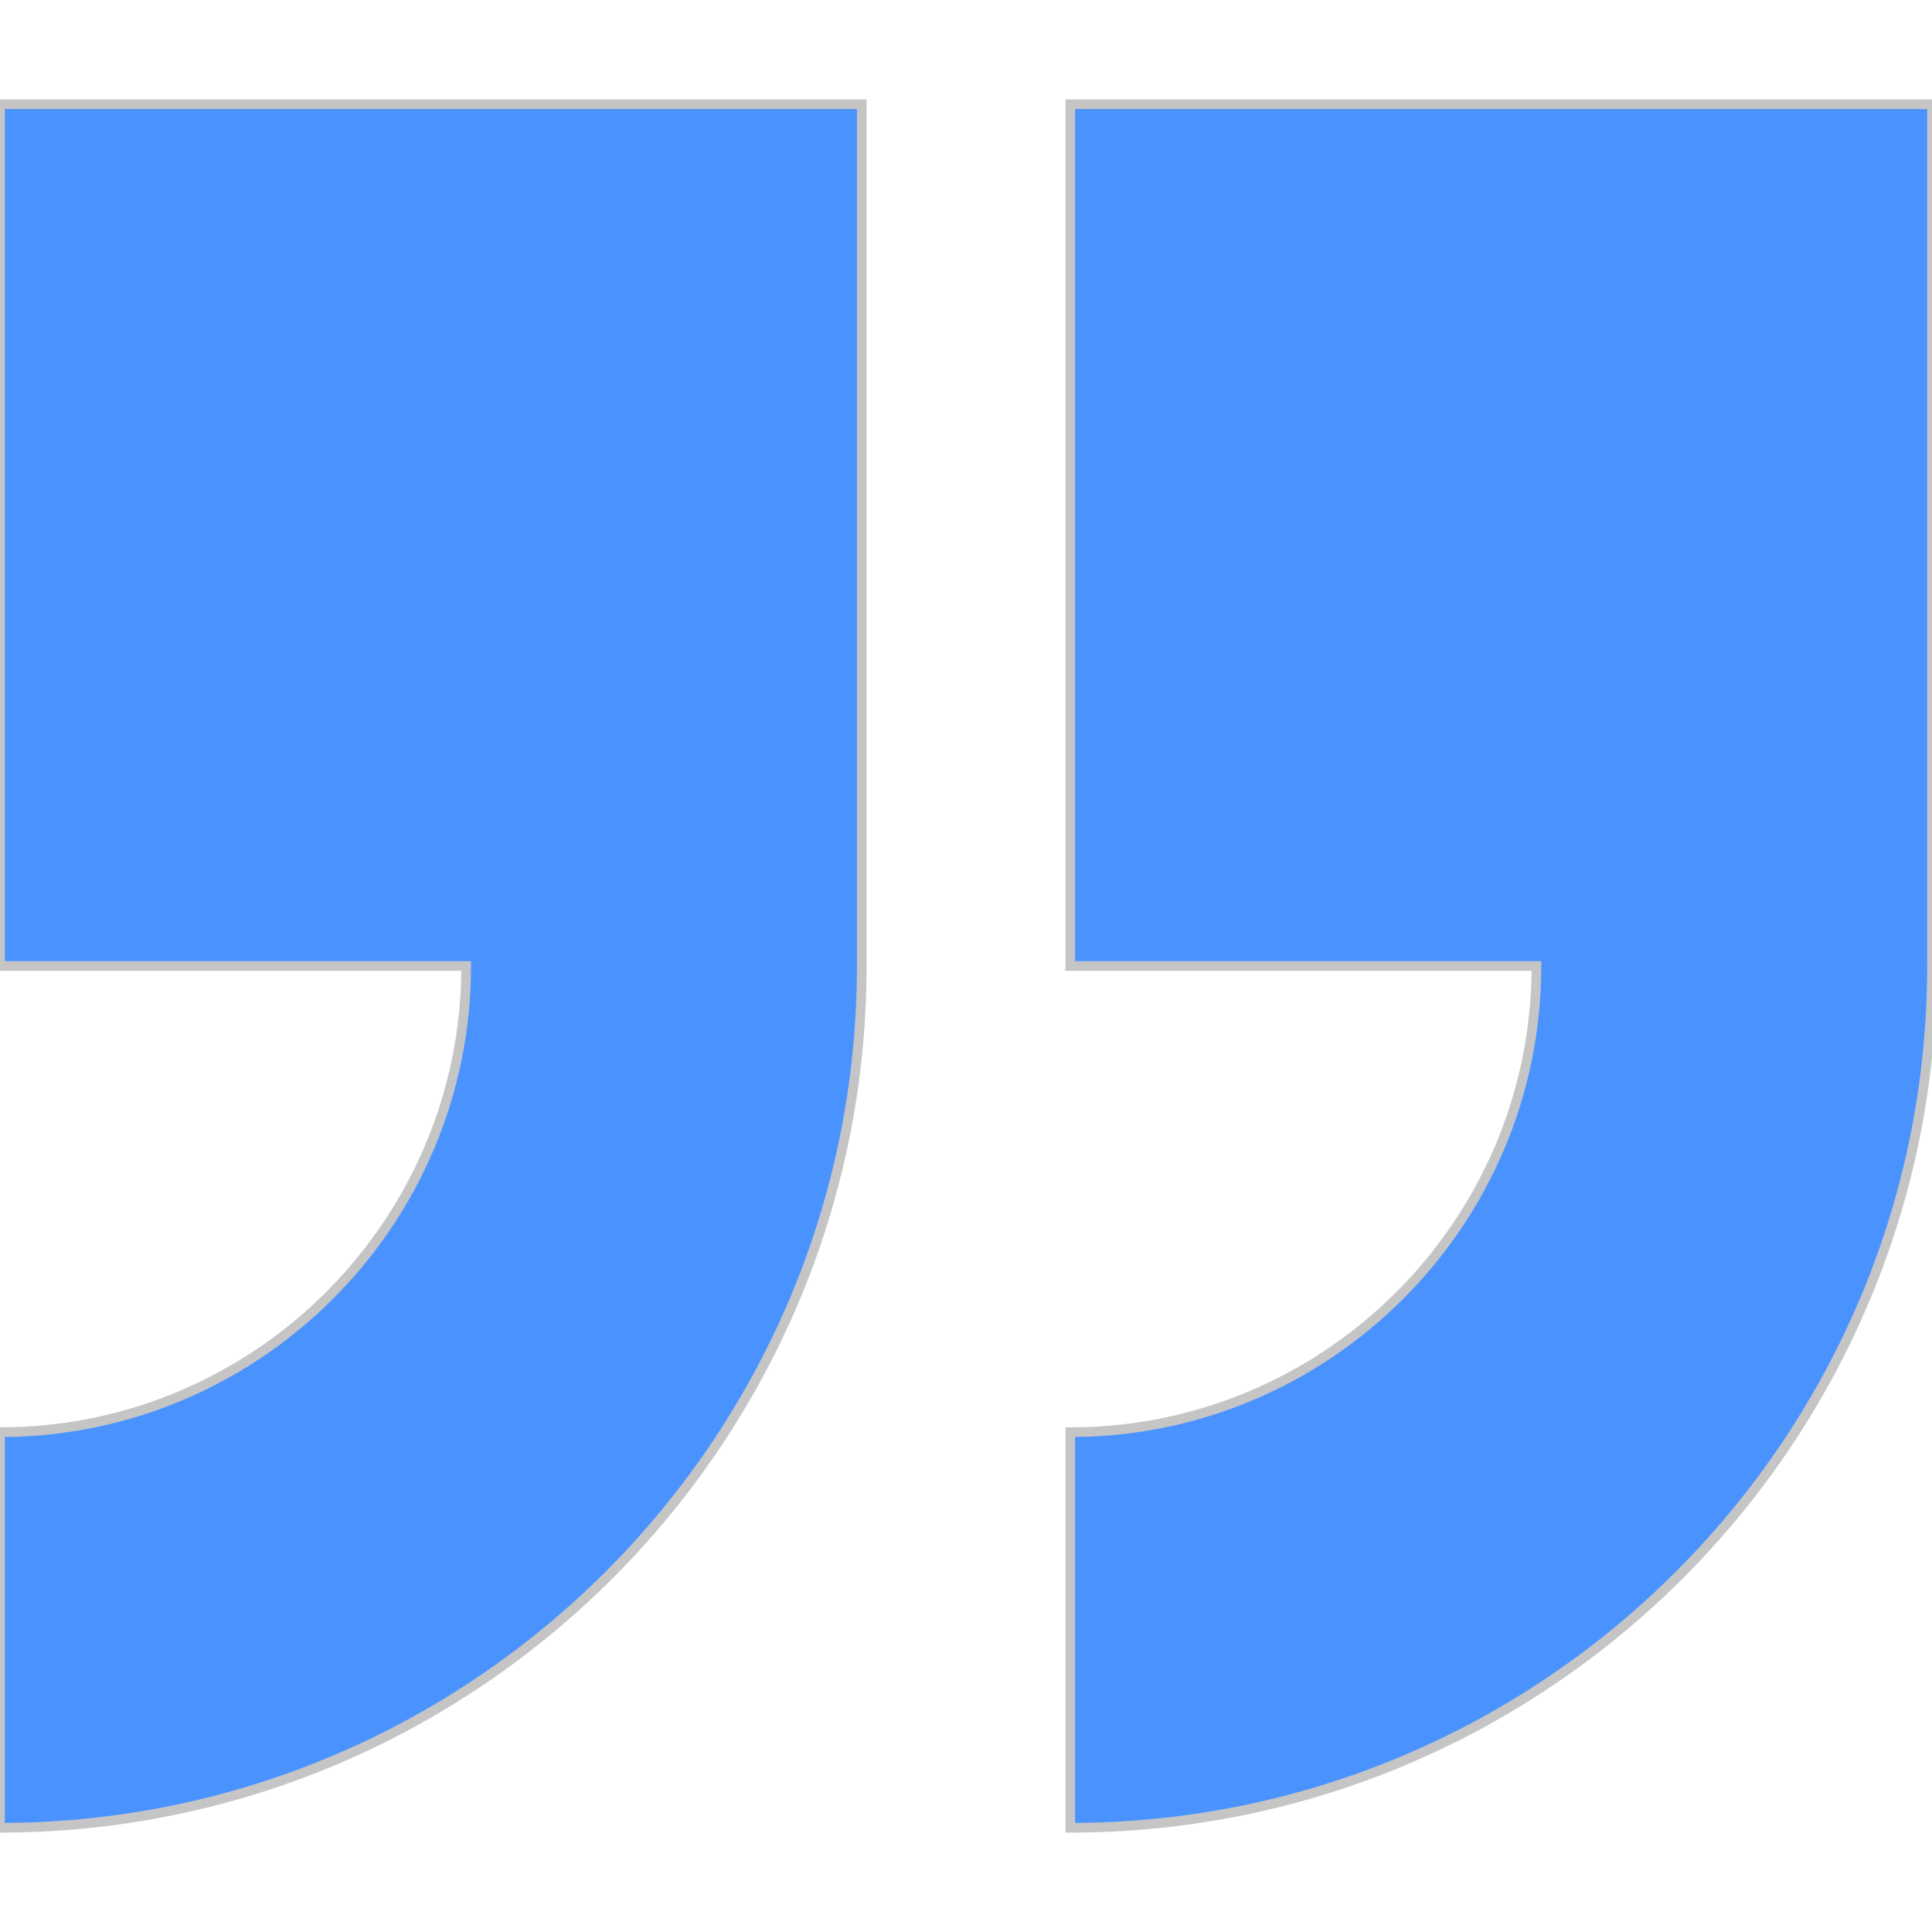
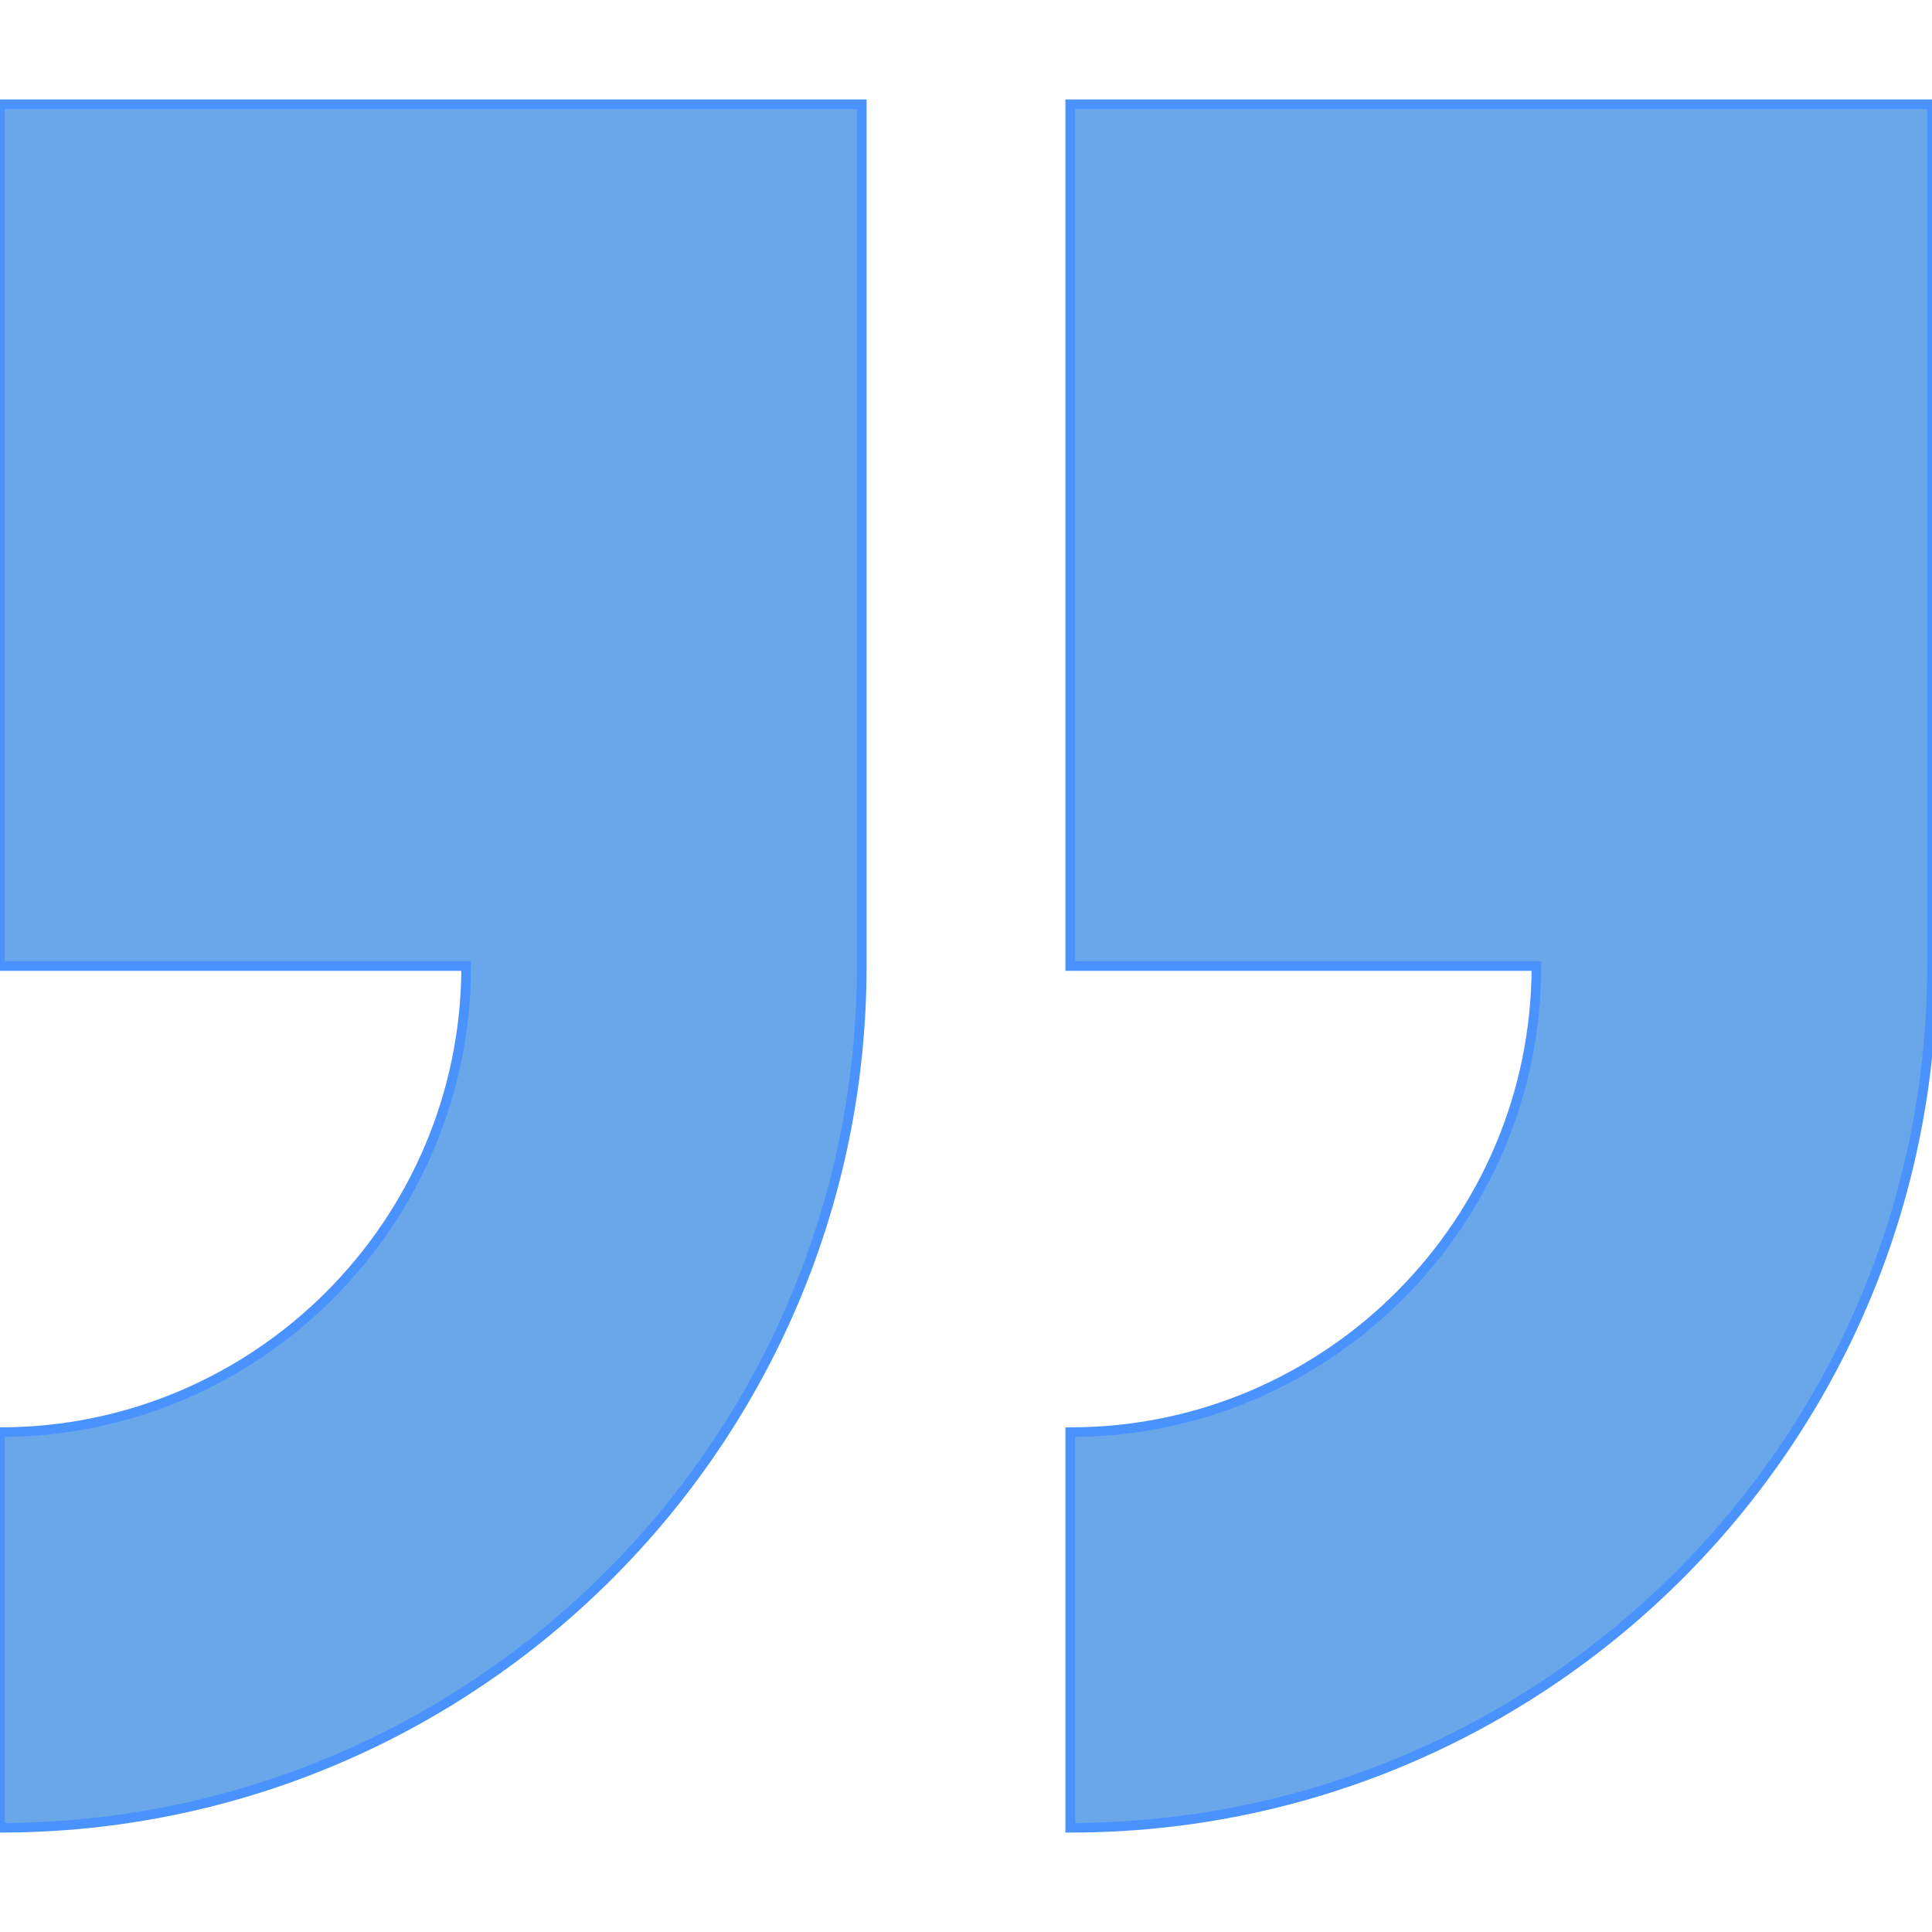
- <svg xmlns="http://www.w3.org/2000/svg" fill="#4a93ff" version="1.1" id="Layer_1" viewBox="796 698 200 200" enable-background="new 796 698 200 200" xml:space="preserve" stroke="#c6c5c6">
+ <svg xmlns="http://www.w3.org/2000/svg" fill="#69a7e8" version="1.1" id="Layer_1" viewBox="796 698 200 200" enable-background="new 796 698 200 200" xml:space="preserve" stroke="#4a93ff">
  <g id="SVGRepo_bgCarrier" stroke-width="0" />
  <g id="SVGRepo_tracerCarrier" stroke-linecap="round" stroke-linejoin="round" />
  <g id="SVGRepo_iconCarrier">
    <g>
      <path d="M906.791,846.26v40.949C955.98,887.209,996,847.189,996,798v-89.208h-89.209V798h48.261 C955.052,824.609,933.402,846.26,906.791,846.26z" />
      <path d="M796,846.26v40.949c49.189,0,89.208-40.02,89.208-89.209v-89.208H796V798h48.26C844.26,824.609,822.612,846.26,796,846.26z " />
    </g>
  </g>
</svg>
